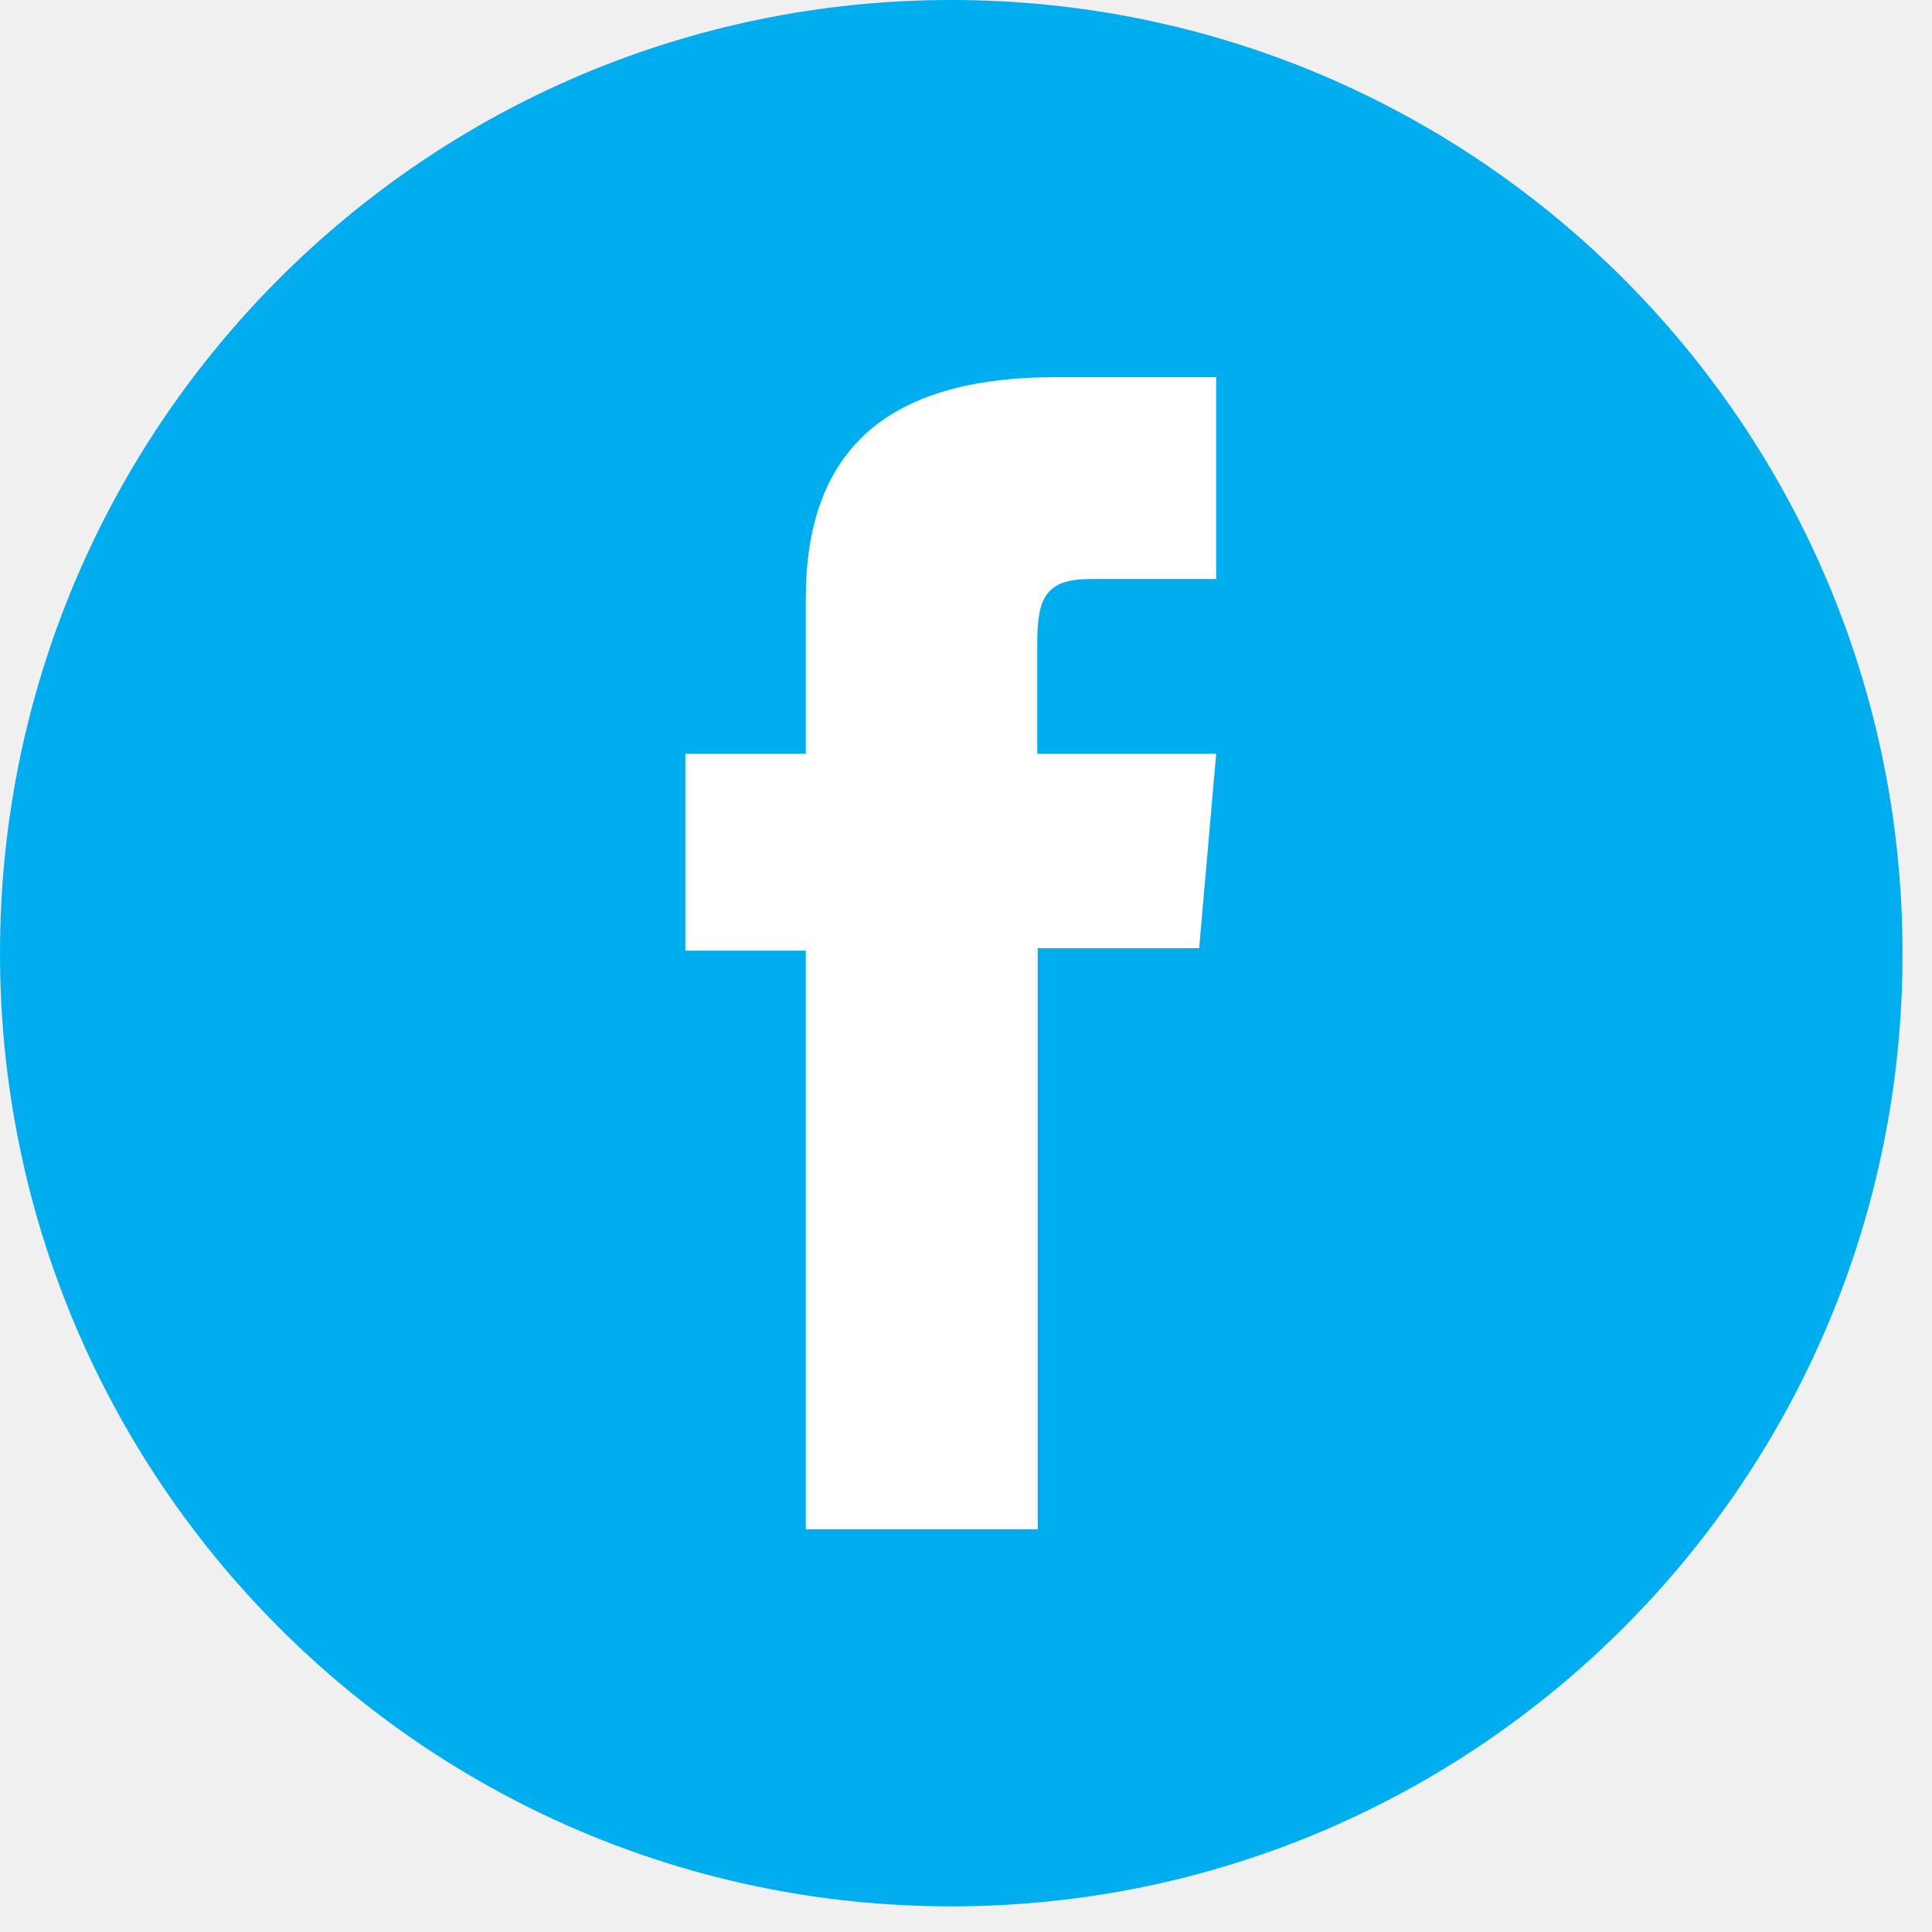
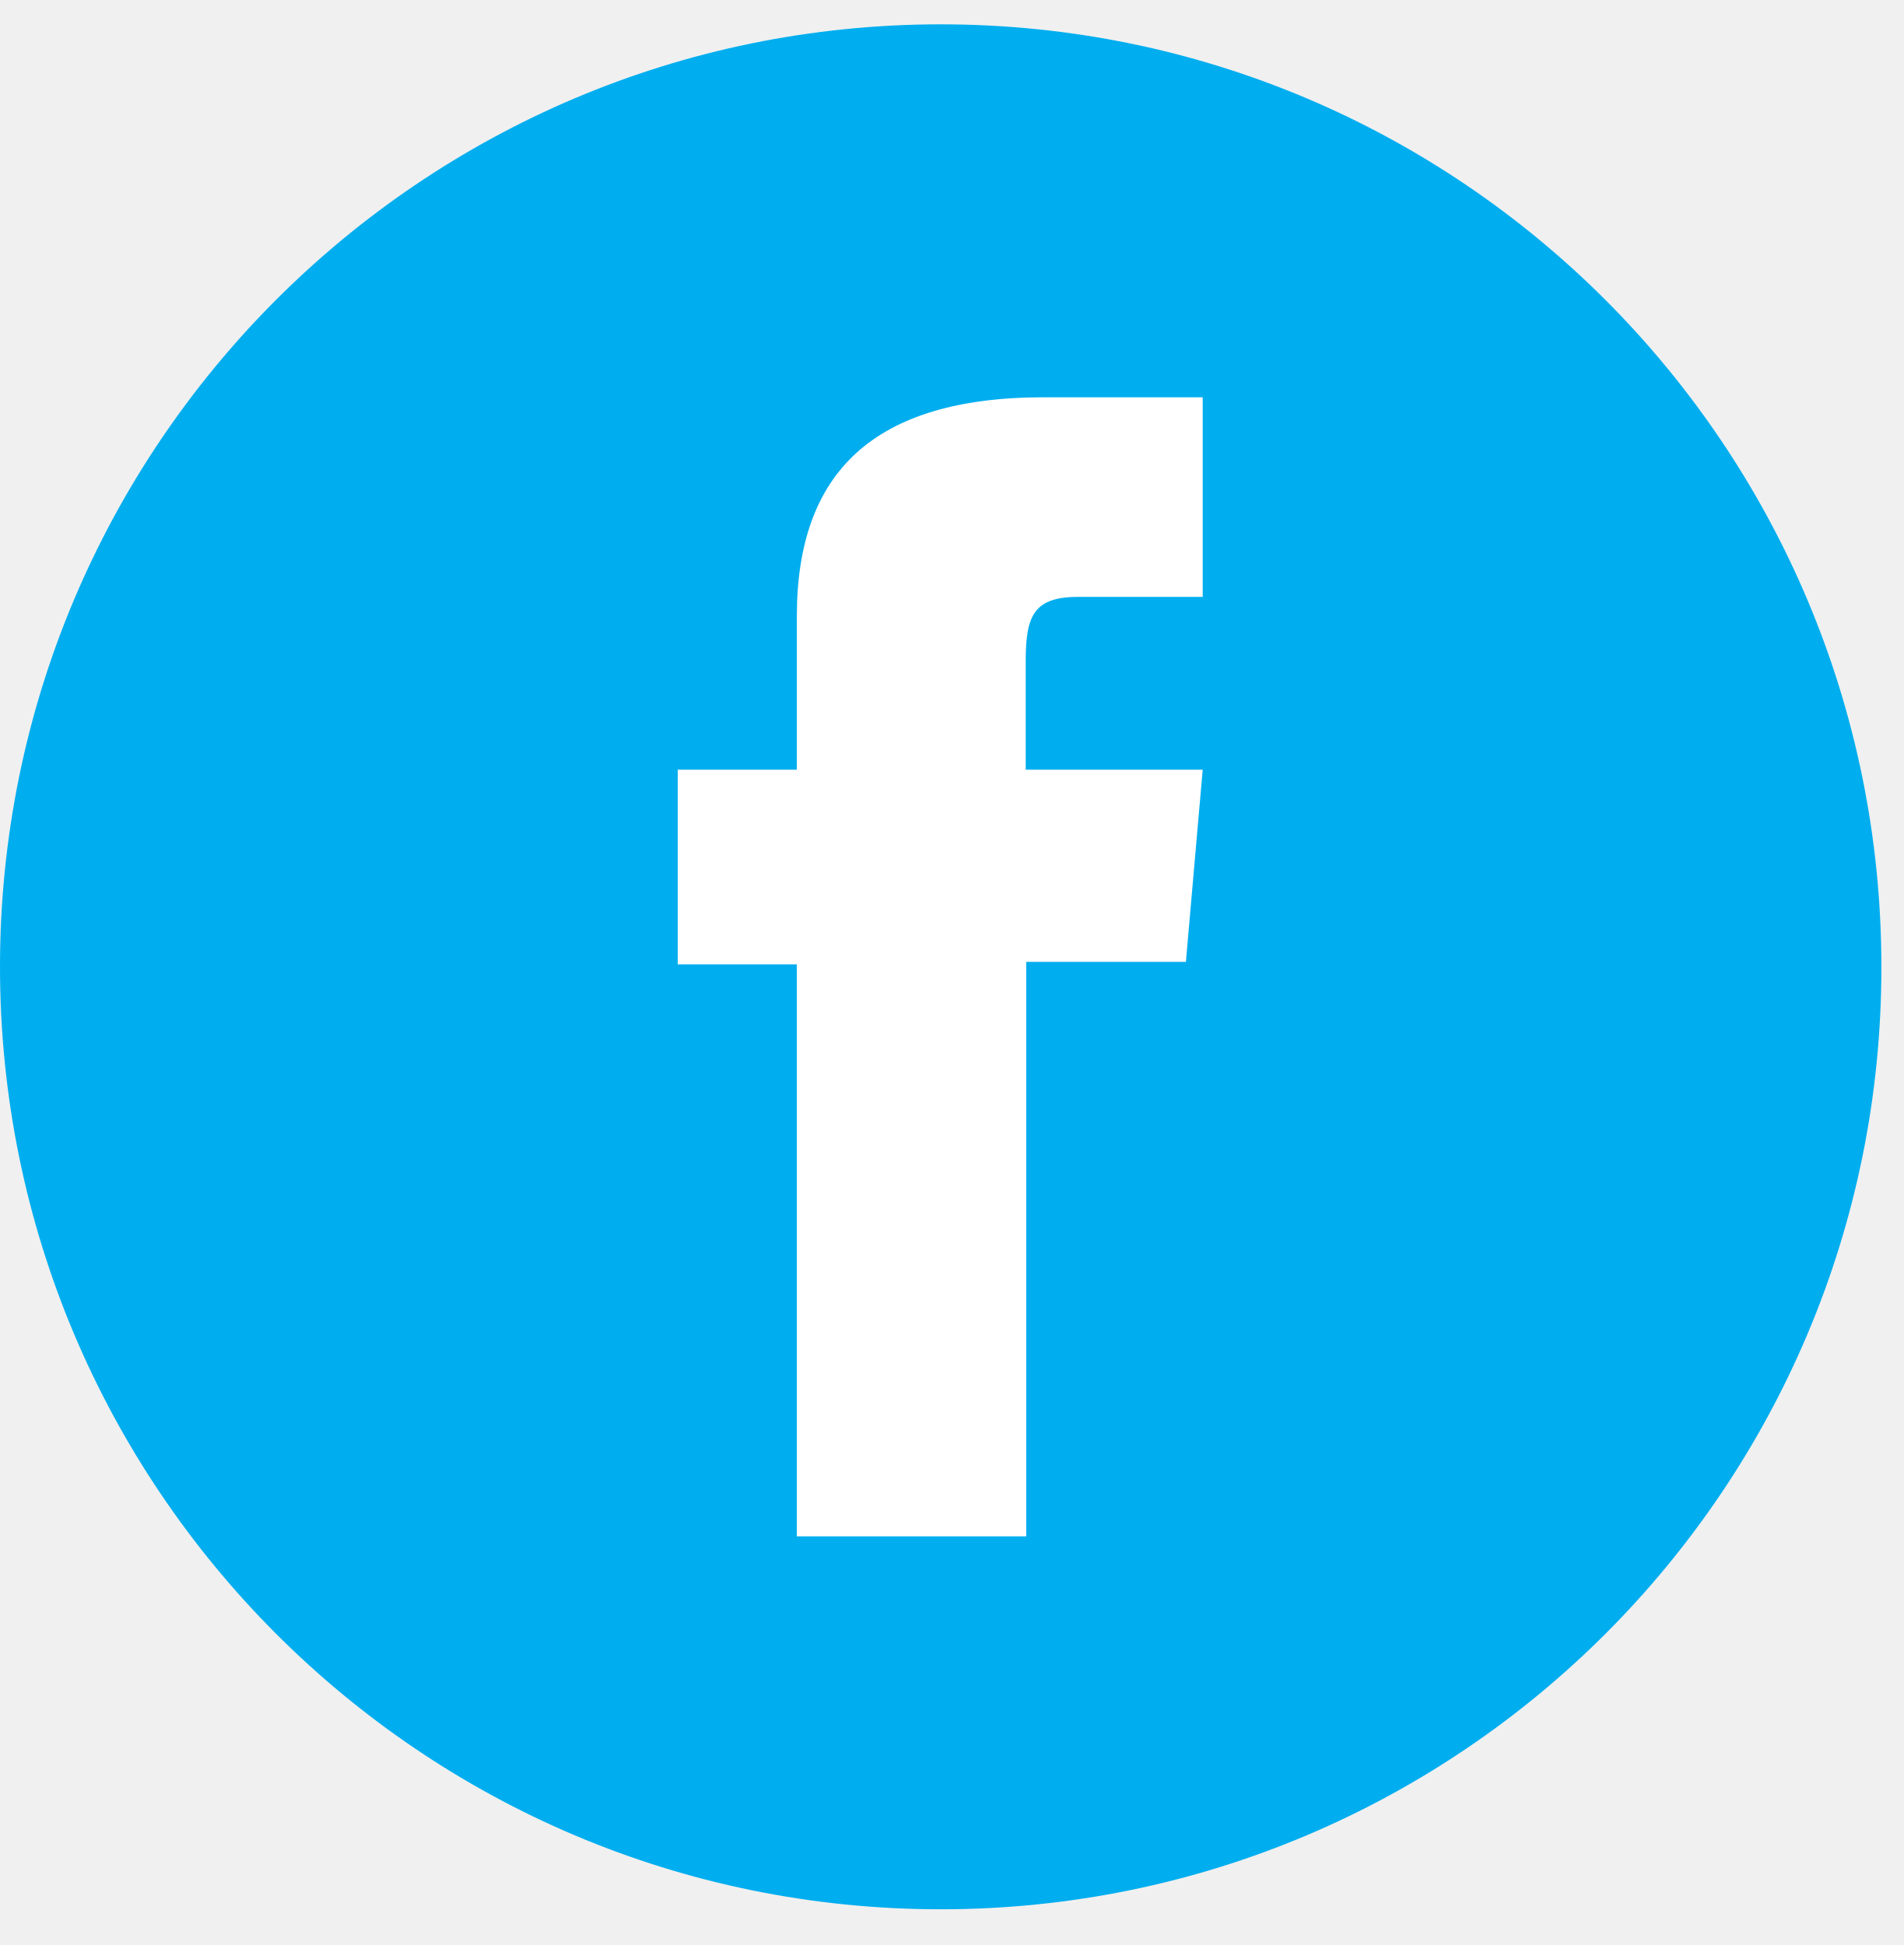
- <svg xmlns="http://www.w3.org/2000/svg" width="65" height="65" viewBox="0 0 65 65" fill="none">
-   <path d="M32.004 64.137C14.329 64.137 0 49.779 0 32.068C0 14.357 14.329 0 32.004 0C49.679 0 64.008 14.357 64.008 32.068C64.025 49.779 49.679 64.137 32.004 64.137Z" fill="#00AEEF" />
-   <path d="M27.127 51.448H34.913V31.9H40.345L40.917 25.361H34.897C34.897 25.361 34.897 22.918 34.897 21.637C34.897 20.087 35.199 19.48 36.696 19.48C37.89 19.48 40.917 19.48 40.917 19.48V12.689C40.917 12.689 36.477 12.689 35.519 12.689C29.717 12.689 27.11 15.251 27.11 20.138C27.11 24.401 27.11 25.361 27.11 25.361H23.057V31.984H27.11V51.448H27.127Z" fill="white" />
+ <svg xmlns="http://www.w3.org/2000/svg" width="46" height="47" viewBox="0 0 46 47" fill="none">
+   <path d="M22.729 46.137C10.176 46.137 0 35.94 0 23.362C0 10.784 10.176 0.588 22.729 0.588C35.281 0.588 45.457 10.784 45.457 23.362C45.469 35.94 35.281 46.137 22.729 46.137Z" fill="#00AEEF" />
+   <path d="M19.265 37.125H24.795V23.243H28.653L29.059 18.599H24.783C24.783 18.599 24.783 16.864 24.783 15.954C24.783 14.853 24.998 14.423 26.061 14.423C26.909 14.423 29.059 14.423 29.059 14.423V9.6C29.059 9.6 25.906 9.6 25.225 9.6C21.104 9.6 19.253 11.419 19.253 14.889C19.253 17.917 19.253 18.599 19.253 18.599H16.375V23.303H19.253V37.125H19.265Z" fill="white" />
</svg>
